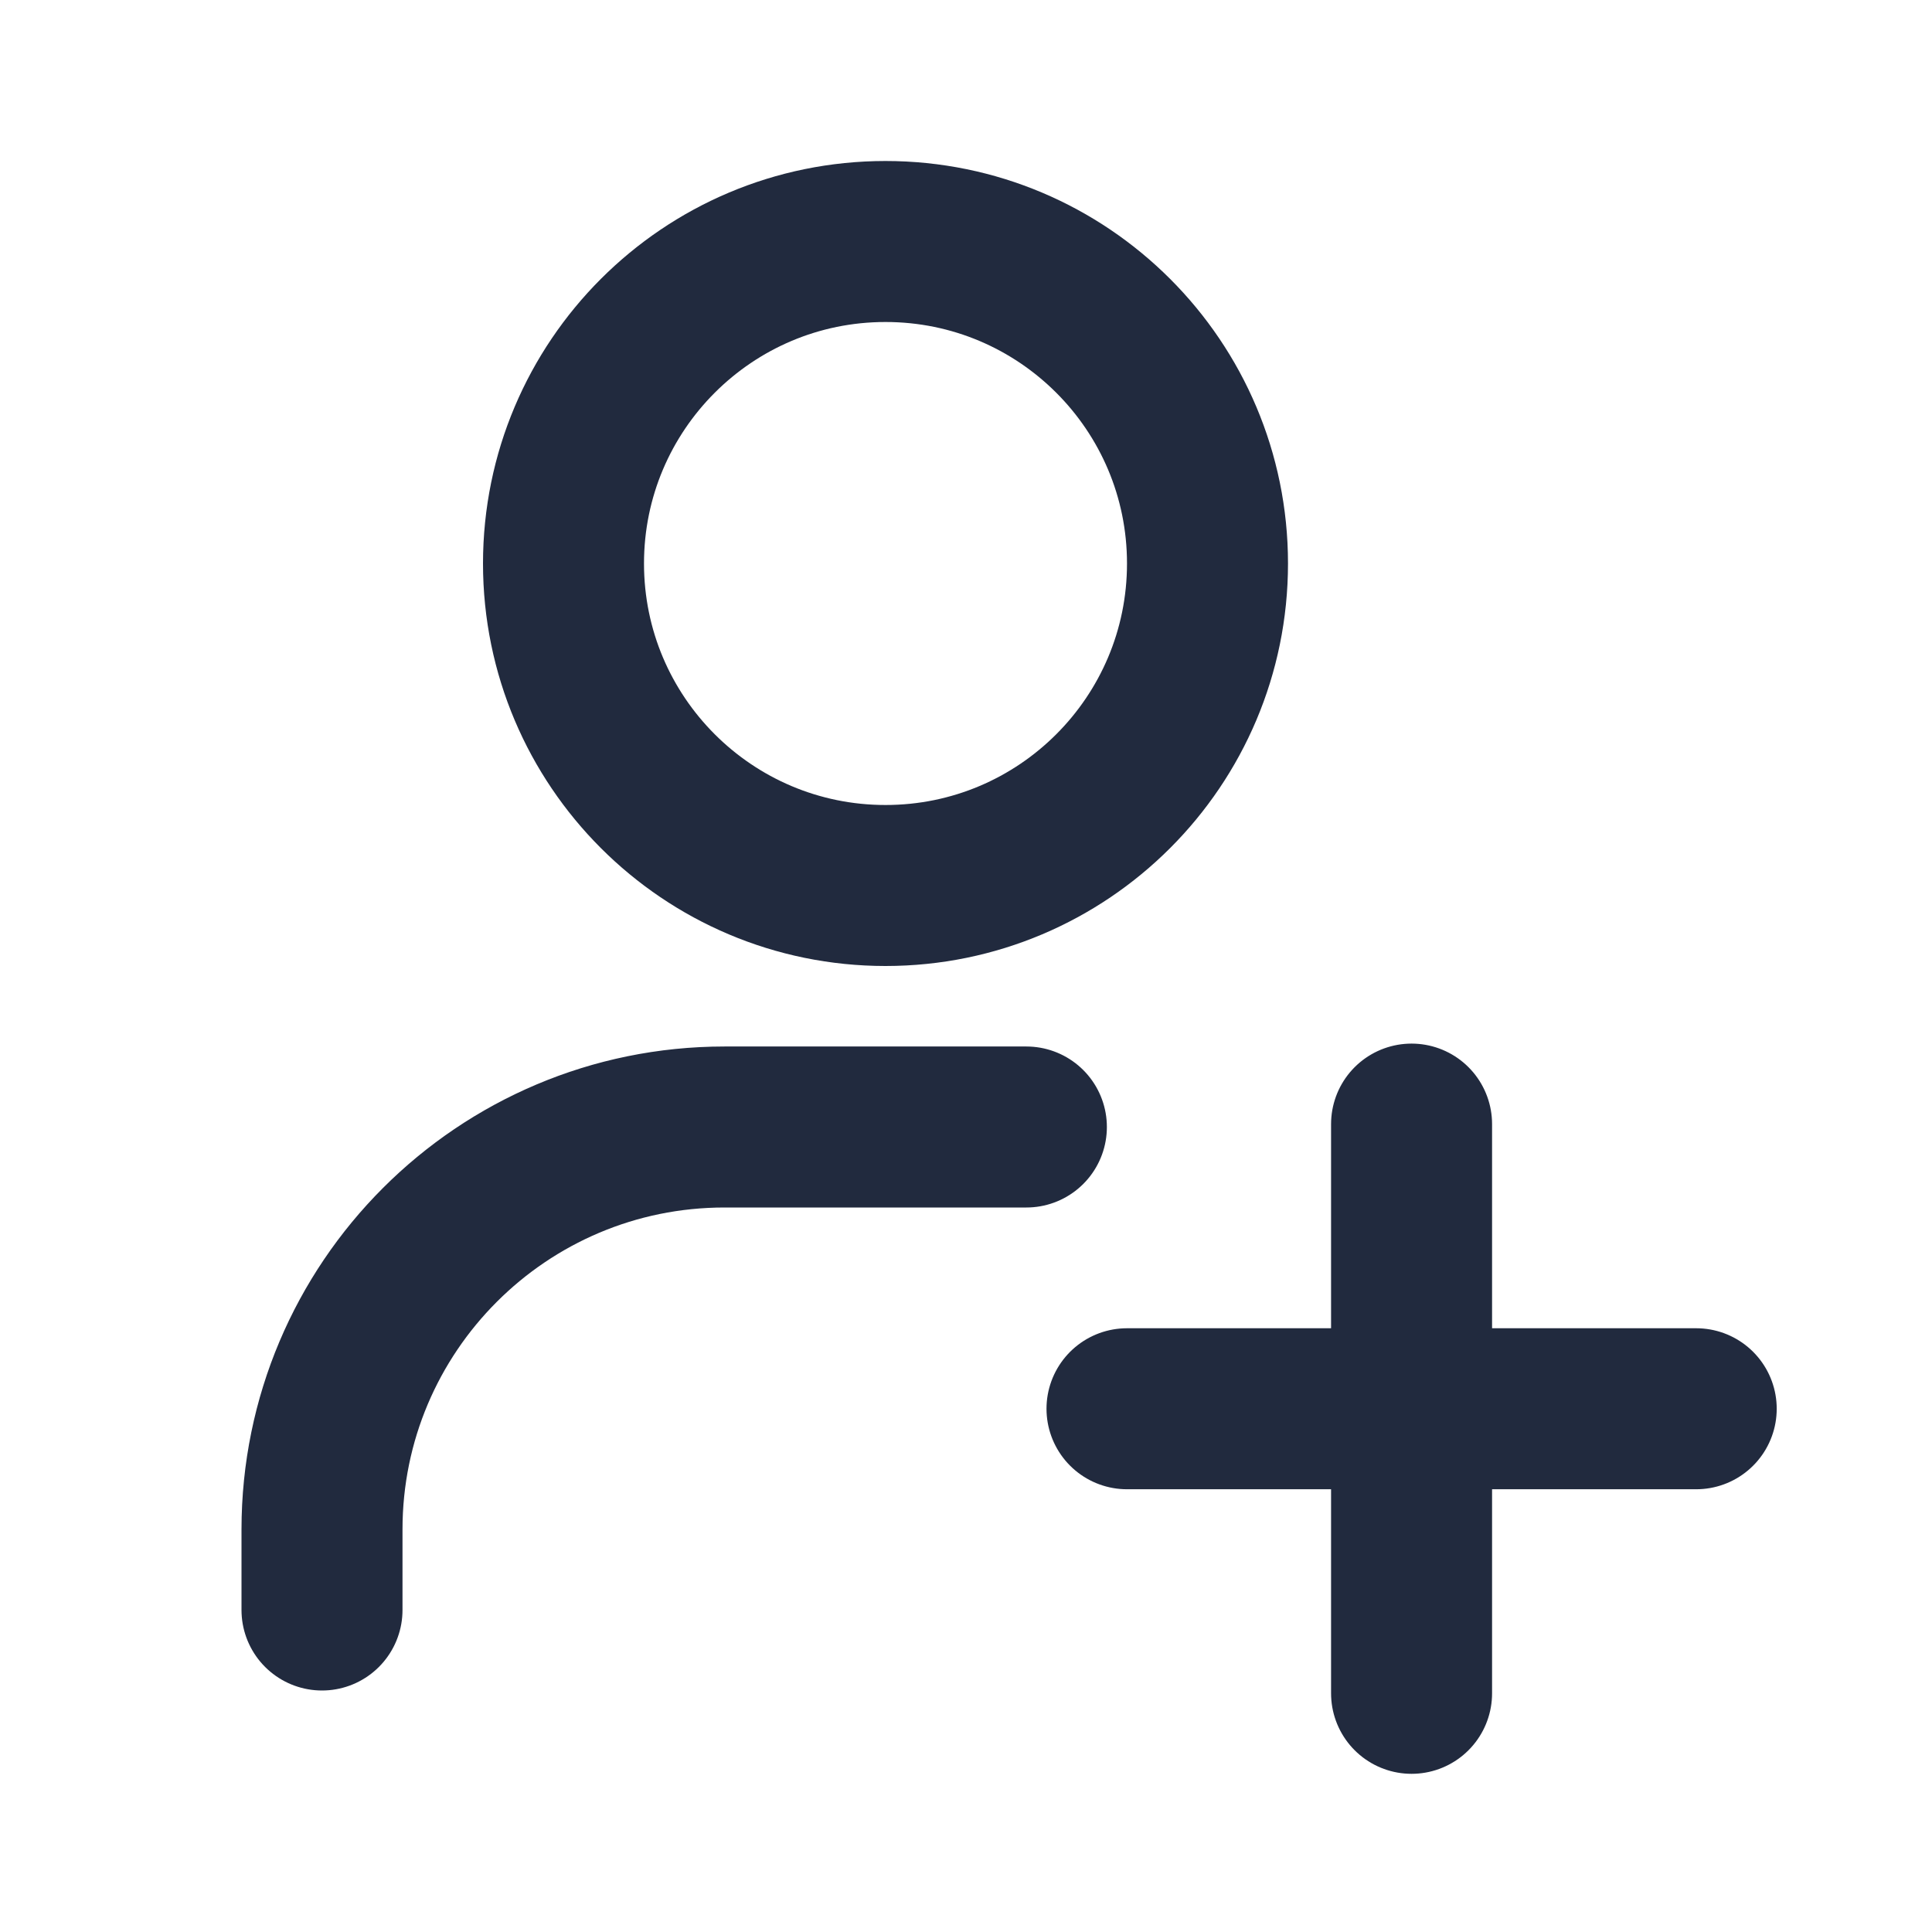
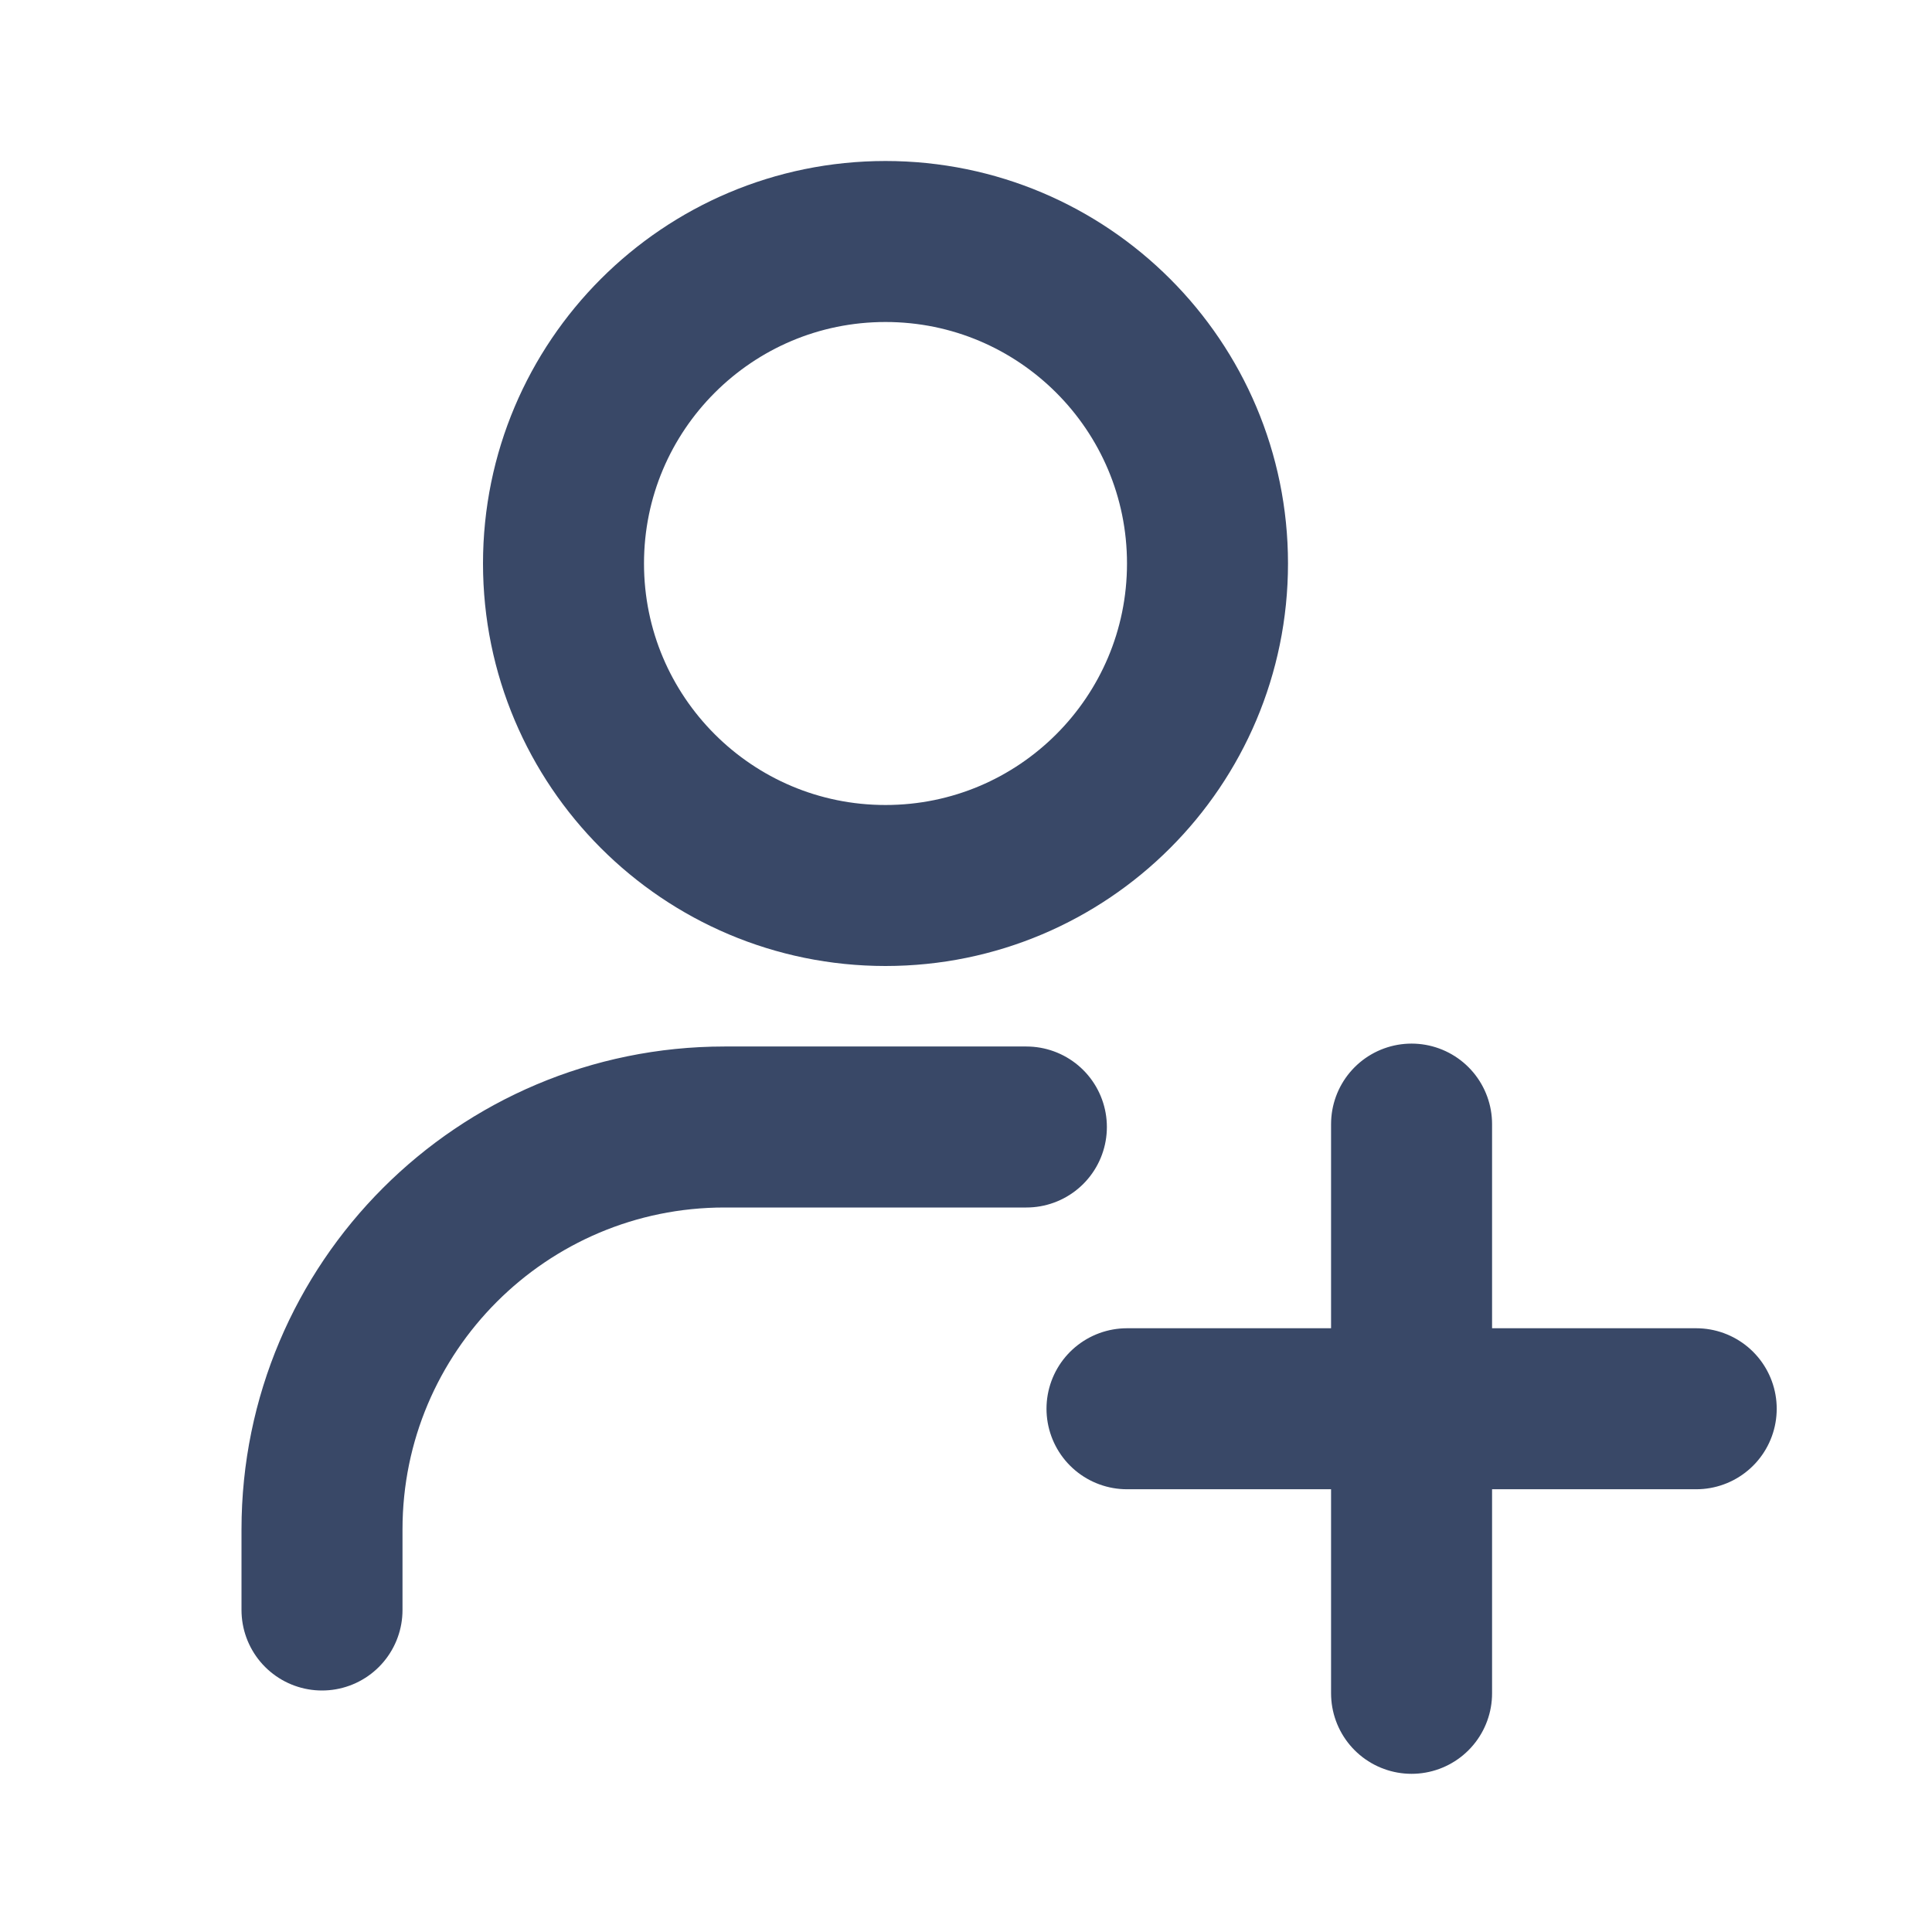
<svg xmlns="http://www.w3.org/2000/svg" width="24" height="24" viewBox="0 0 24 24" fill="none">
-   <path d="M4 20V19C4 16.239 6.239 14 9 14H12.75M17.535 13.964V17.5M17.535 17.5V21.035M17.535 17.5H21.071M17.535 17.5H14M15 7C15 9.209 13.209 11 11 11C8.791 11 7 9.209 7 7C7 4.791 8.791 3 11 3C13.209 3 15 4.791 15 7Z" stroke="#212A3E" stroke-width="2" stroke-linecap="round" stroke-linejoin="round" />
+   <path d="M4 20V19C4 16.239 6.239 14 9 14H12.75M17.535 13.964V17.5M17.535 17.5V21.035M17.535 17.5H21.071M17.535 17.5H14M15 7C15 9.209 13.209 11 11 11C8.791 11 7 9.209 7 7C7 4.791 8.791 3 11 3C13.209 3 15 4.791 15 7Z" stroke="#394867" stroke-width="2" stroke-linecap="round" stroke-linejoin="round" />
</svg>
